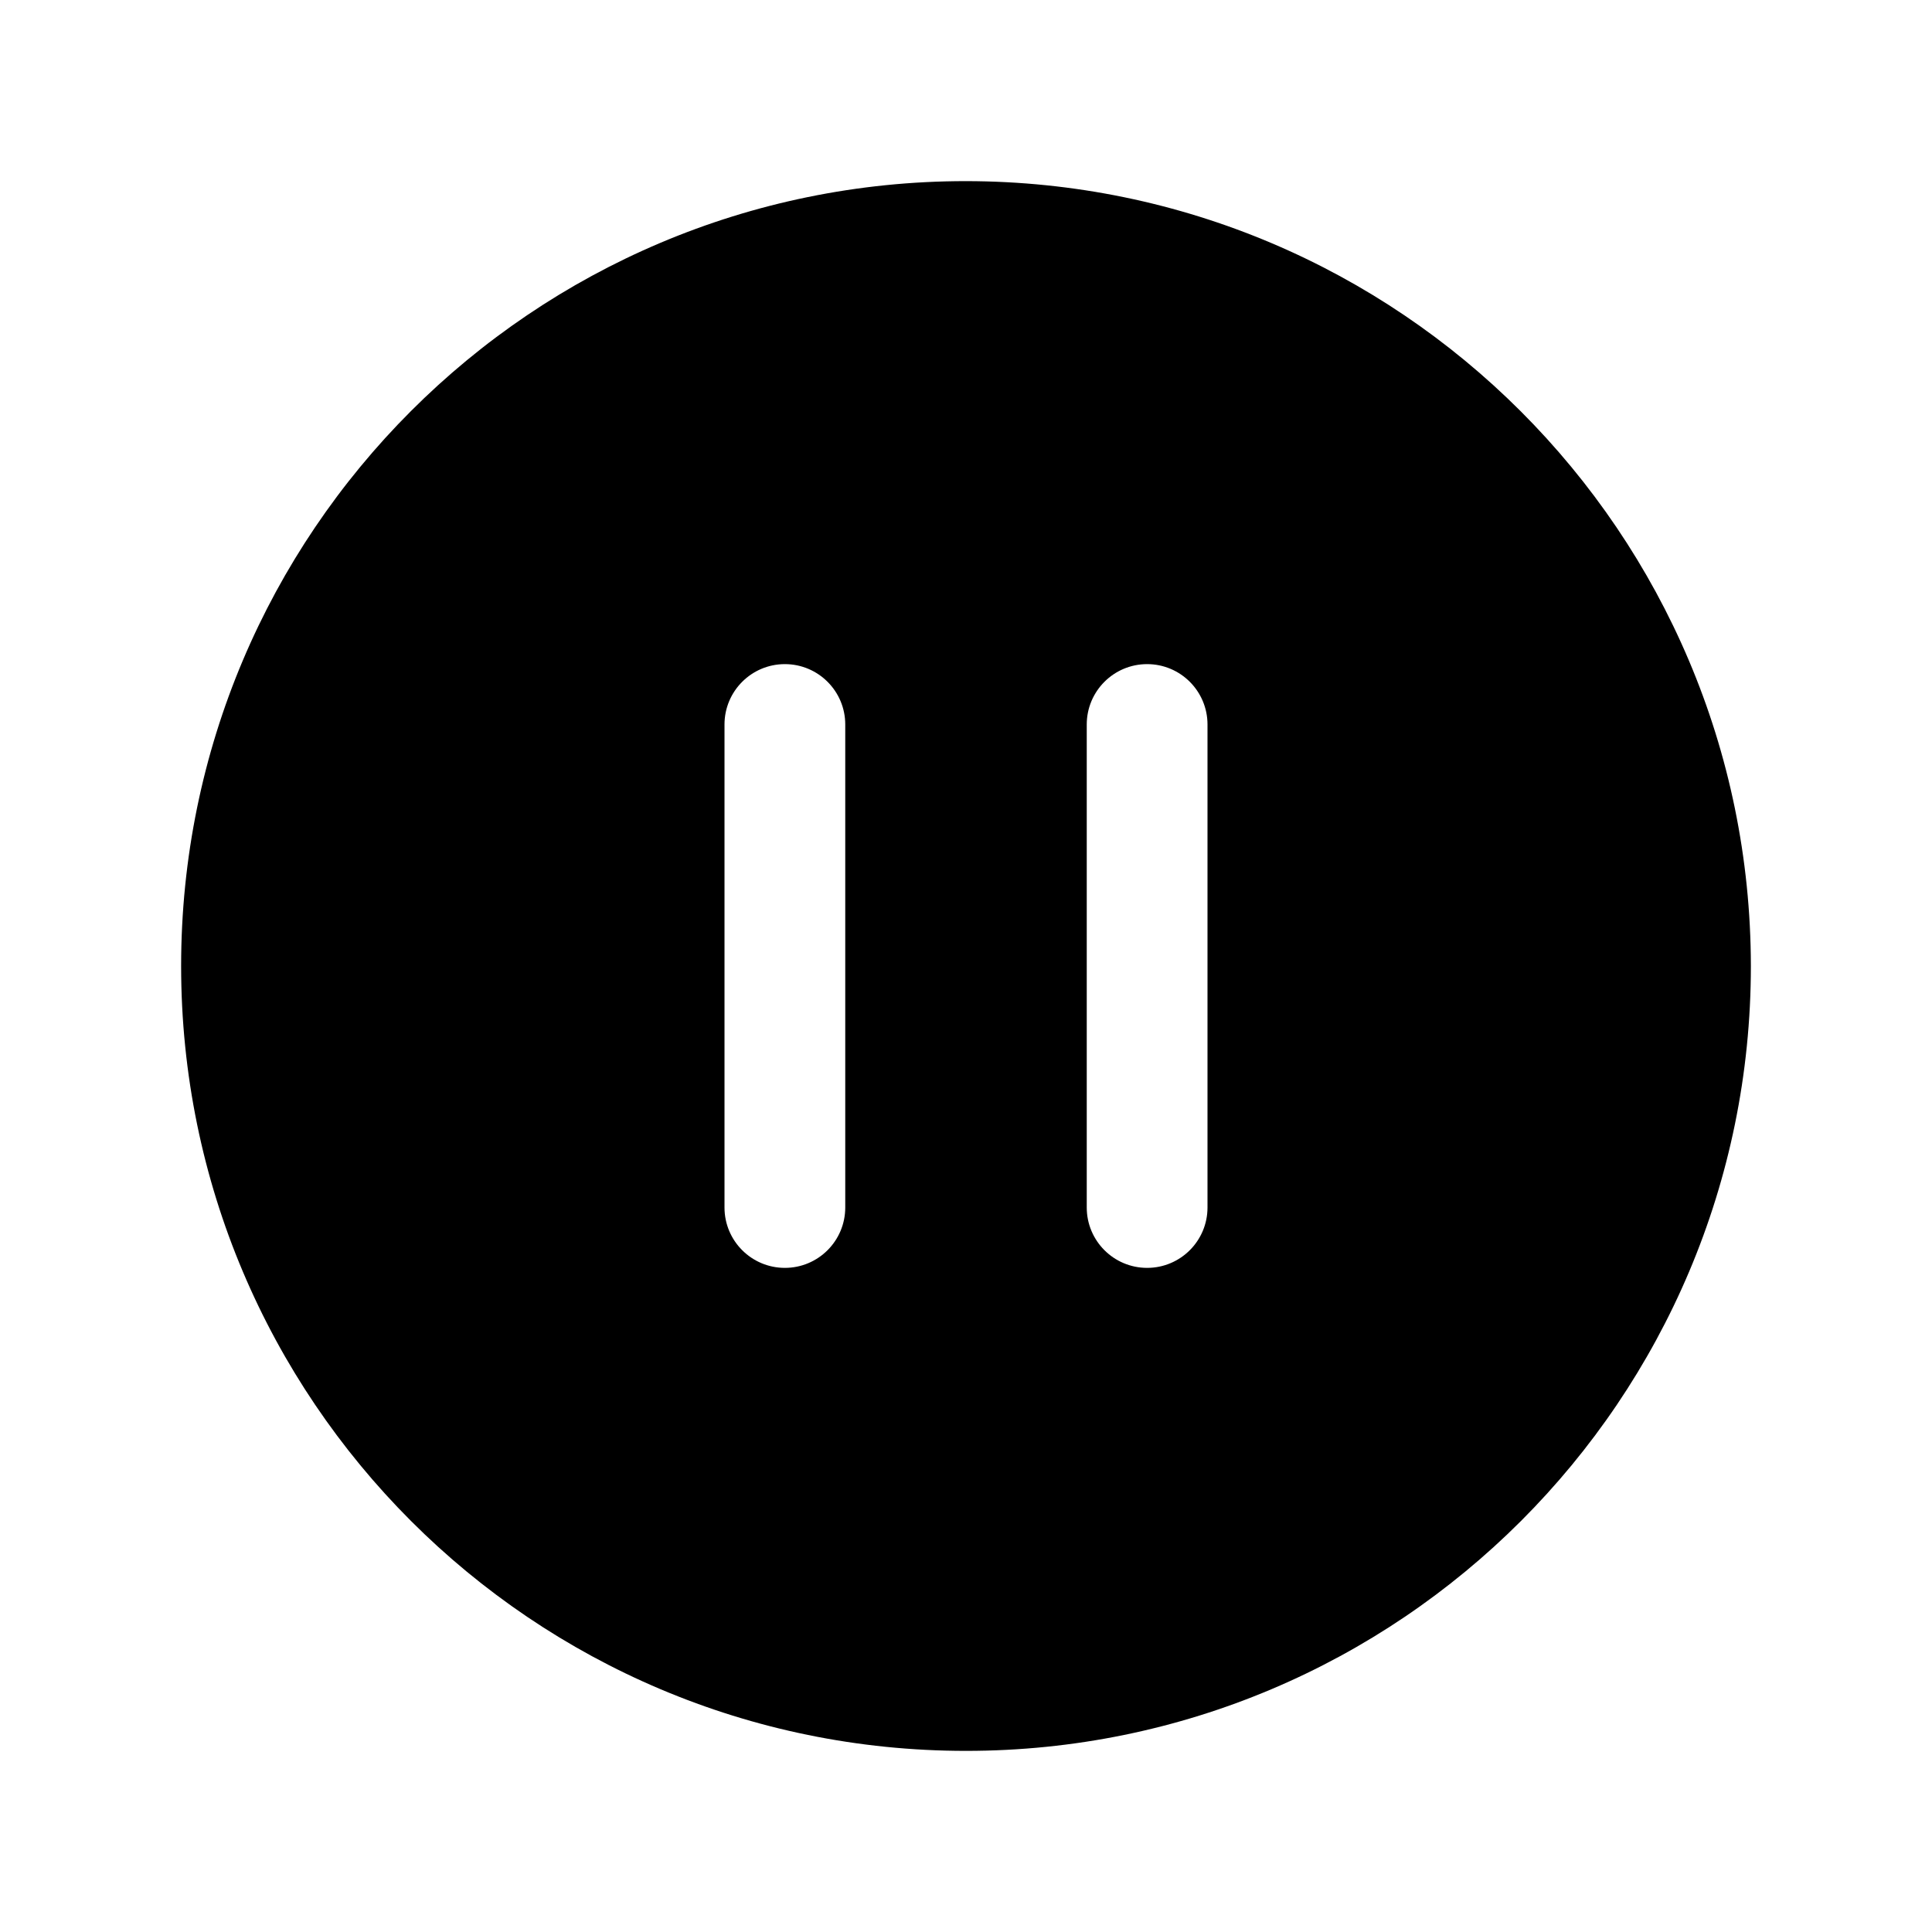
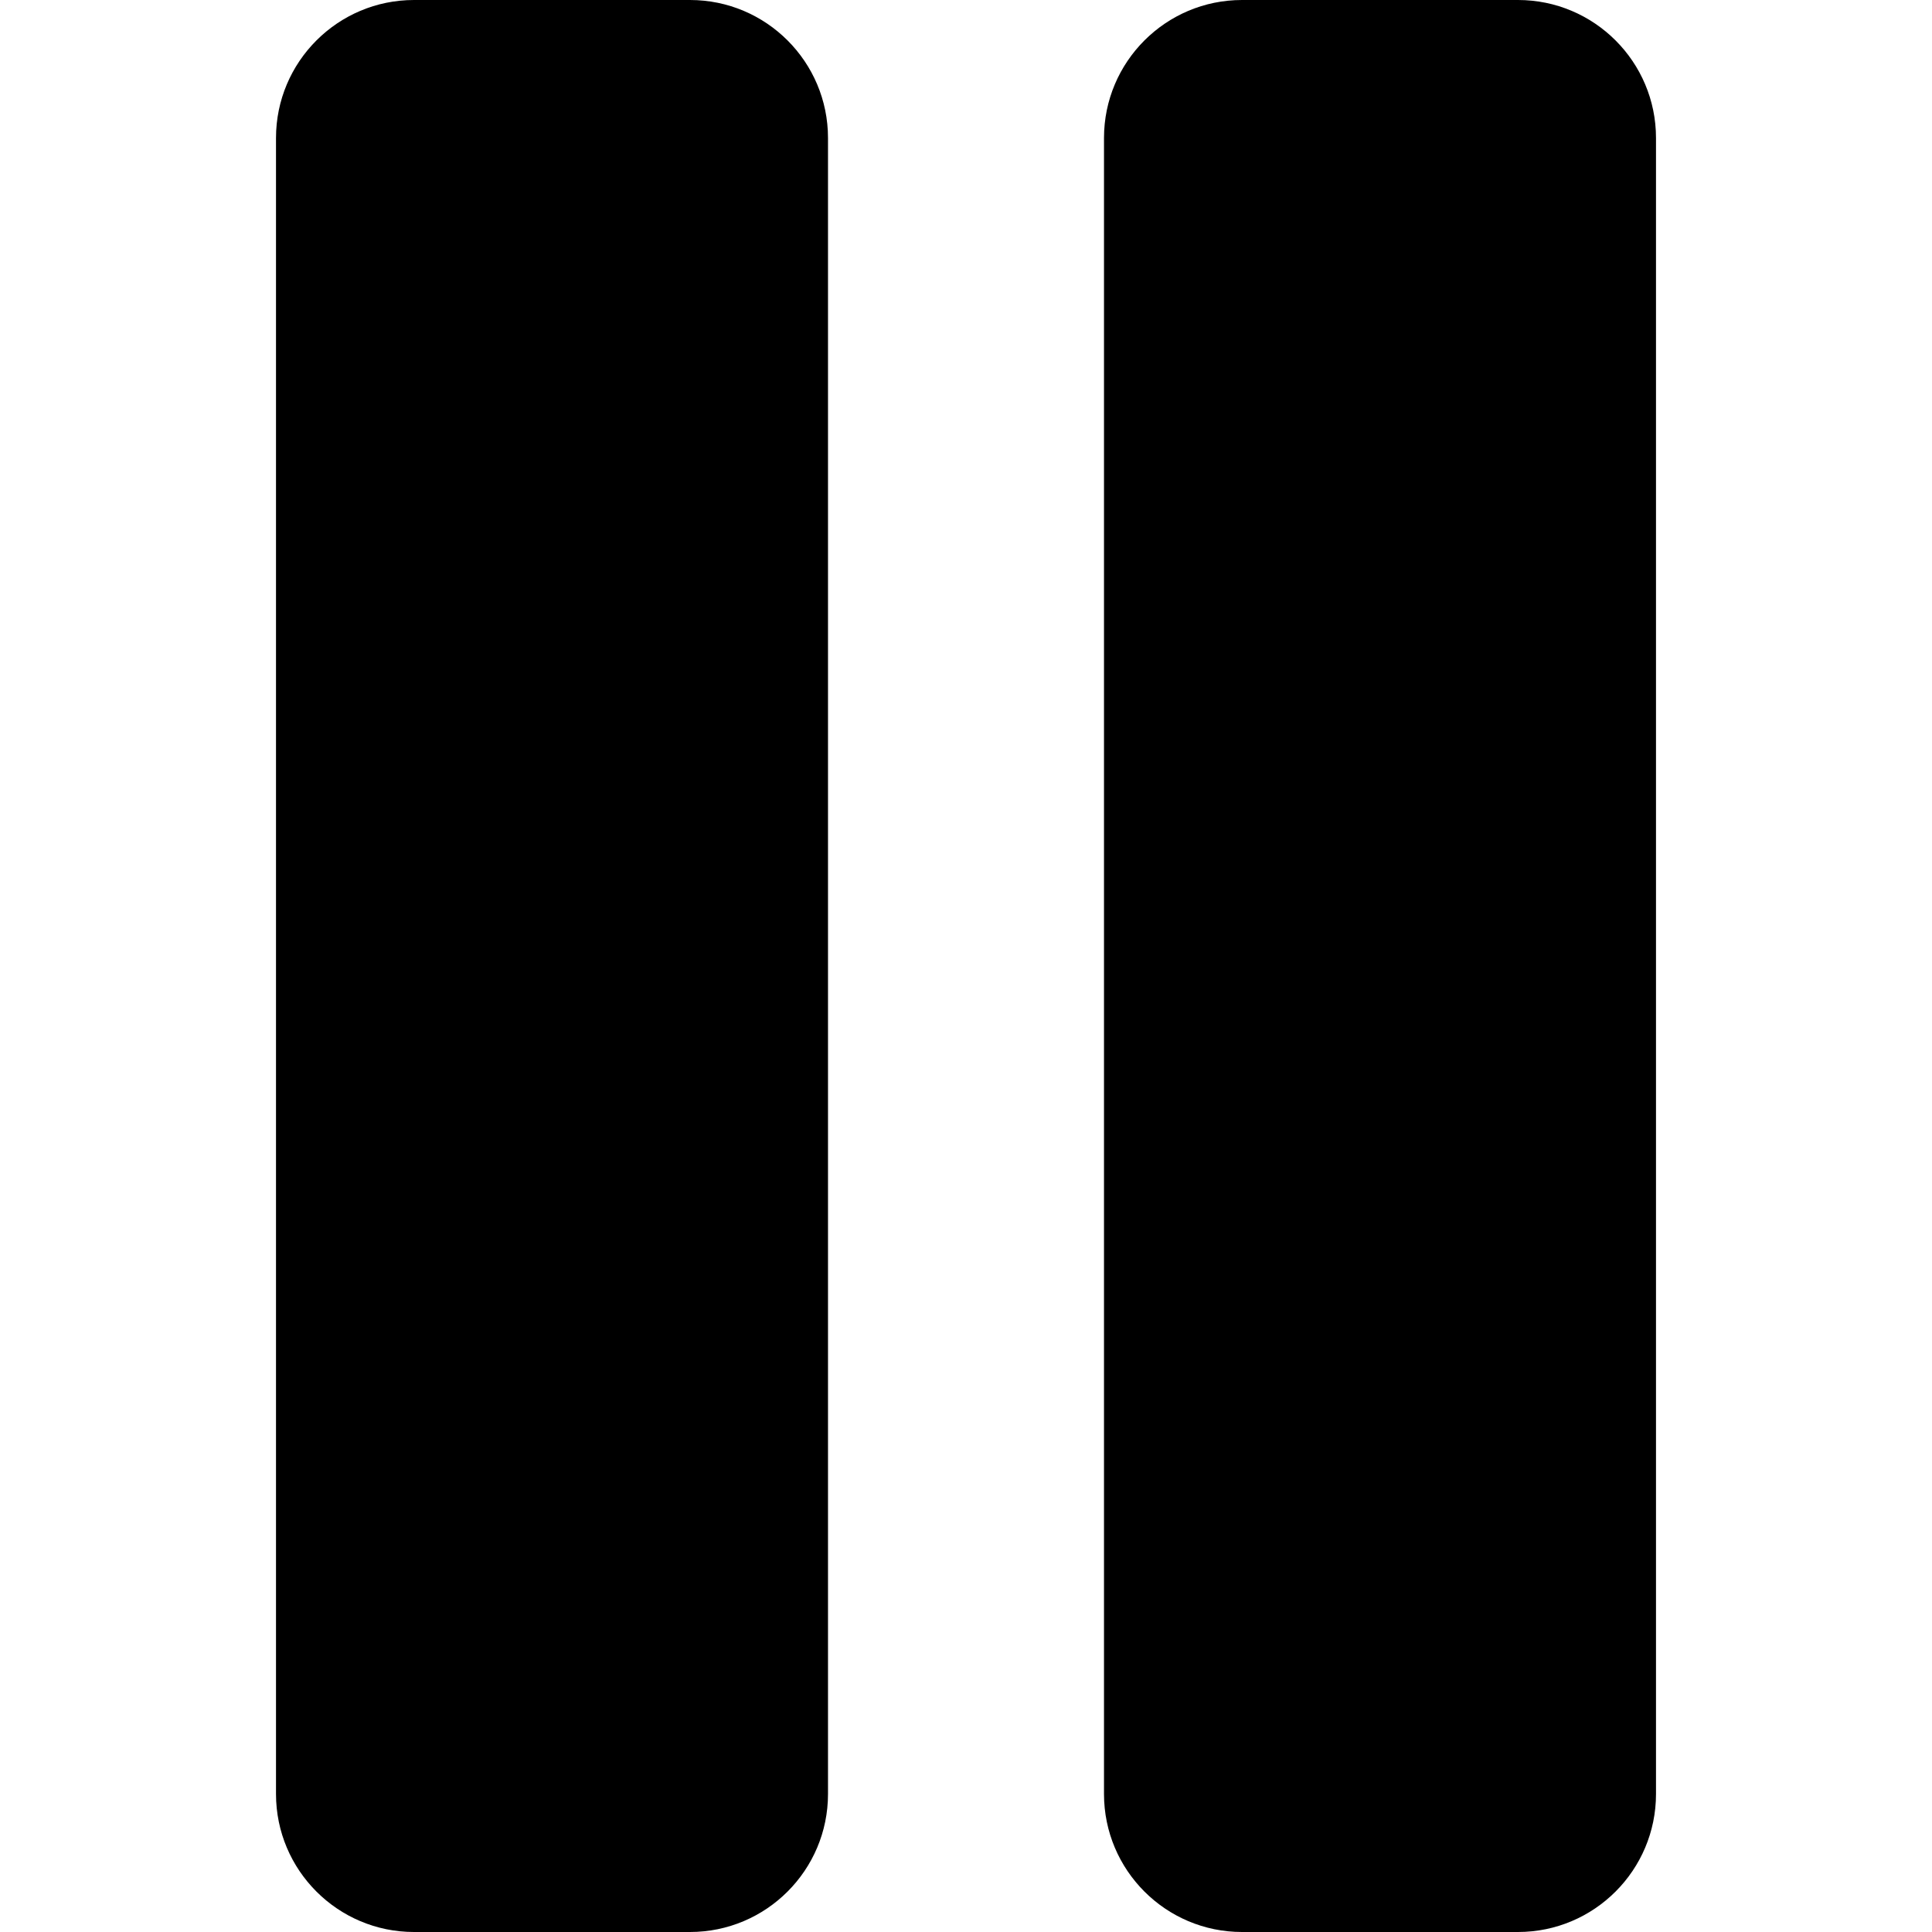
- <svg xmlns="http://www.w3.org/2000/svg" fill="#000000" width="800px" height="800px" viewBox="0 0 256 256" id="Flat">
-   <path d="M128,24A104,104,0,1,0,232,128,104.12,104.12,0,0,0,128,24ZM112,160a8,8,0,0,1-16,0V96a8,8,0,0,1,16,0Zm48,0a8,8,0,0,1-16,0V96a8,8,0,0,1,16,0Z" />
+ <svg xmlns="http://www.w3.org/2000/svg" width="800px" height="800px" viewBox="-4 0 28 28" version="1.1">
+   <defs>
+ 
+ </defs>
+   <g id="Page-1" stroke="none" stroke-width="1" fill="none" fill-rule="evenodd">
+     <g id="Icon-Set-Filled" transform="translate(-472, -571)" fill="#000000">
+       <path d="M490,571 L486,571 C484.896,571 484,571.896 484,573 L484,597 C484,598.104 484.896,599 486,599 L490,599 C491.104,599 492,598.104 492,597 L492,573 C492,571.896 491.104,571 490,571 L490,571 Z M478,571 L474,571 C472.896,571 472,571.896 472,573 L472,597 C472,598.104 472.896,599 474,599 L478,599 C479.104,599 480,598.104 480,597 L480,573 C480,571.896 479.104,571 478,571 L478,571 Z" id="pauze">
+ 
+ </path>
+     </g>
+   </g>
</svg>
